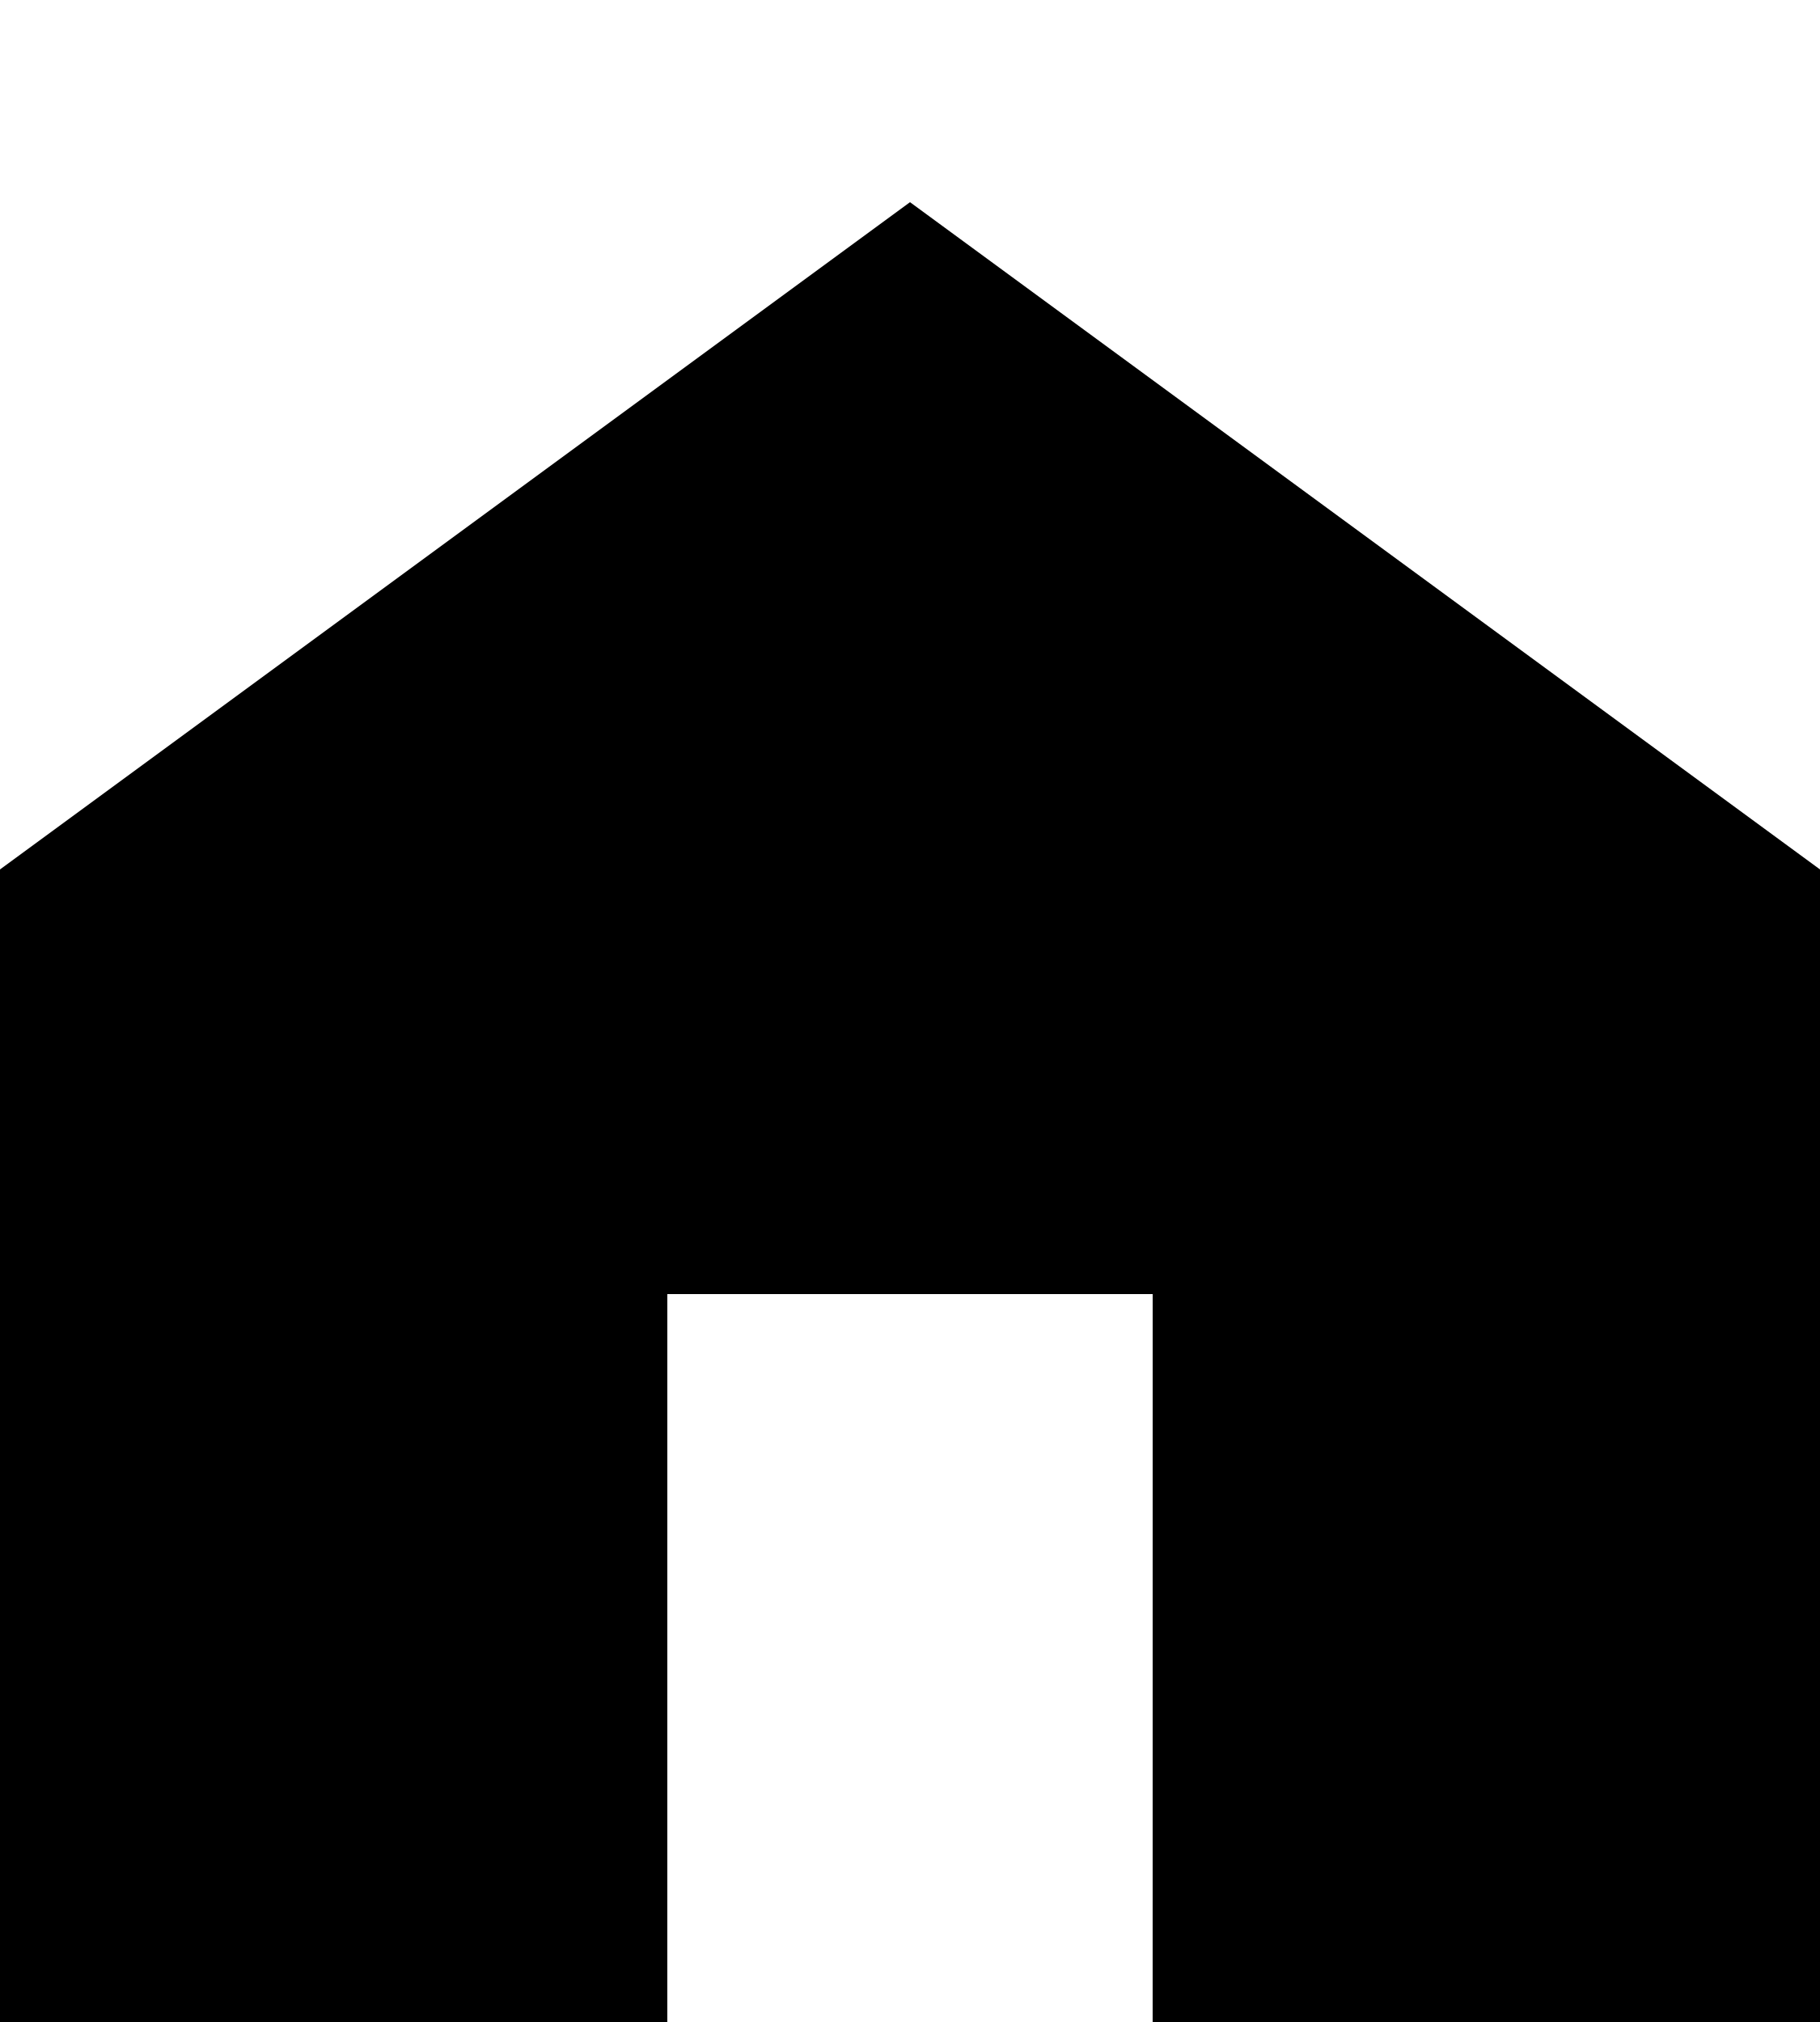
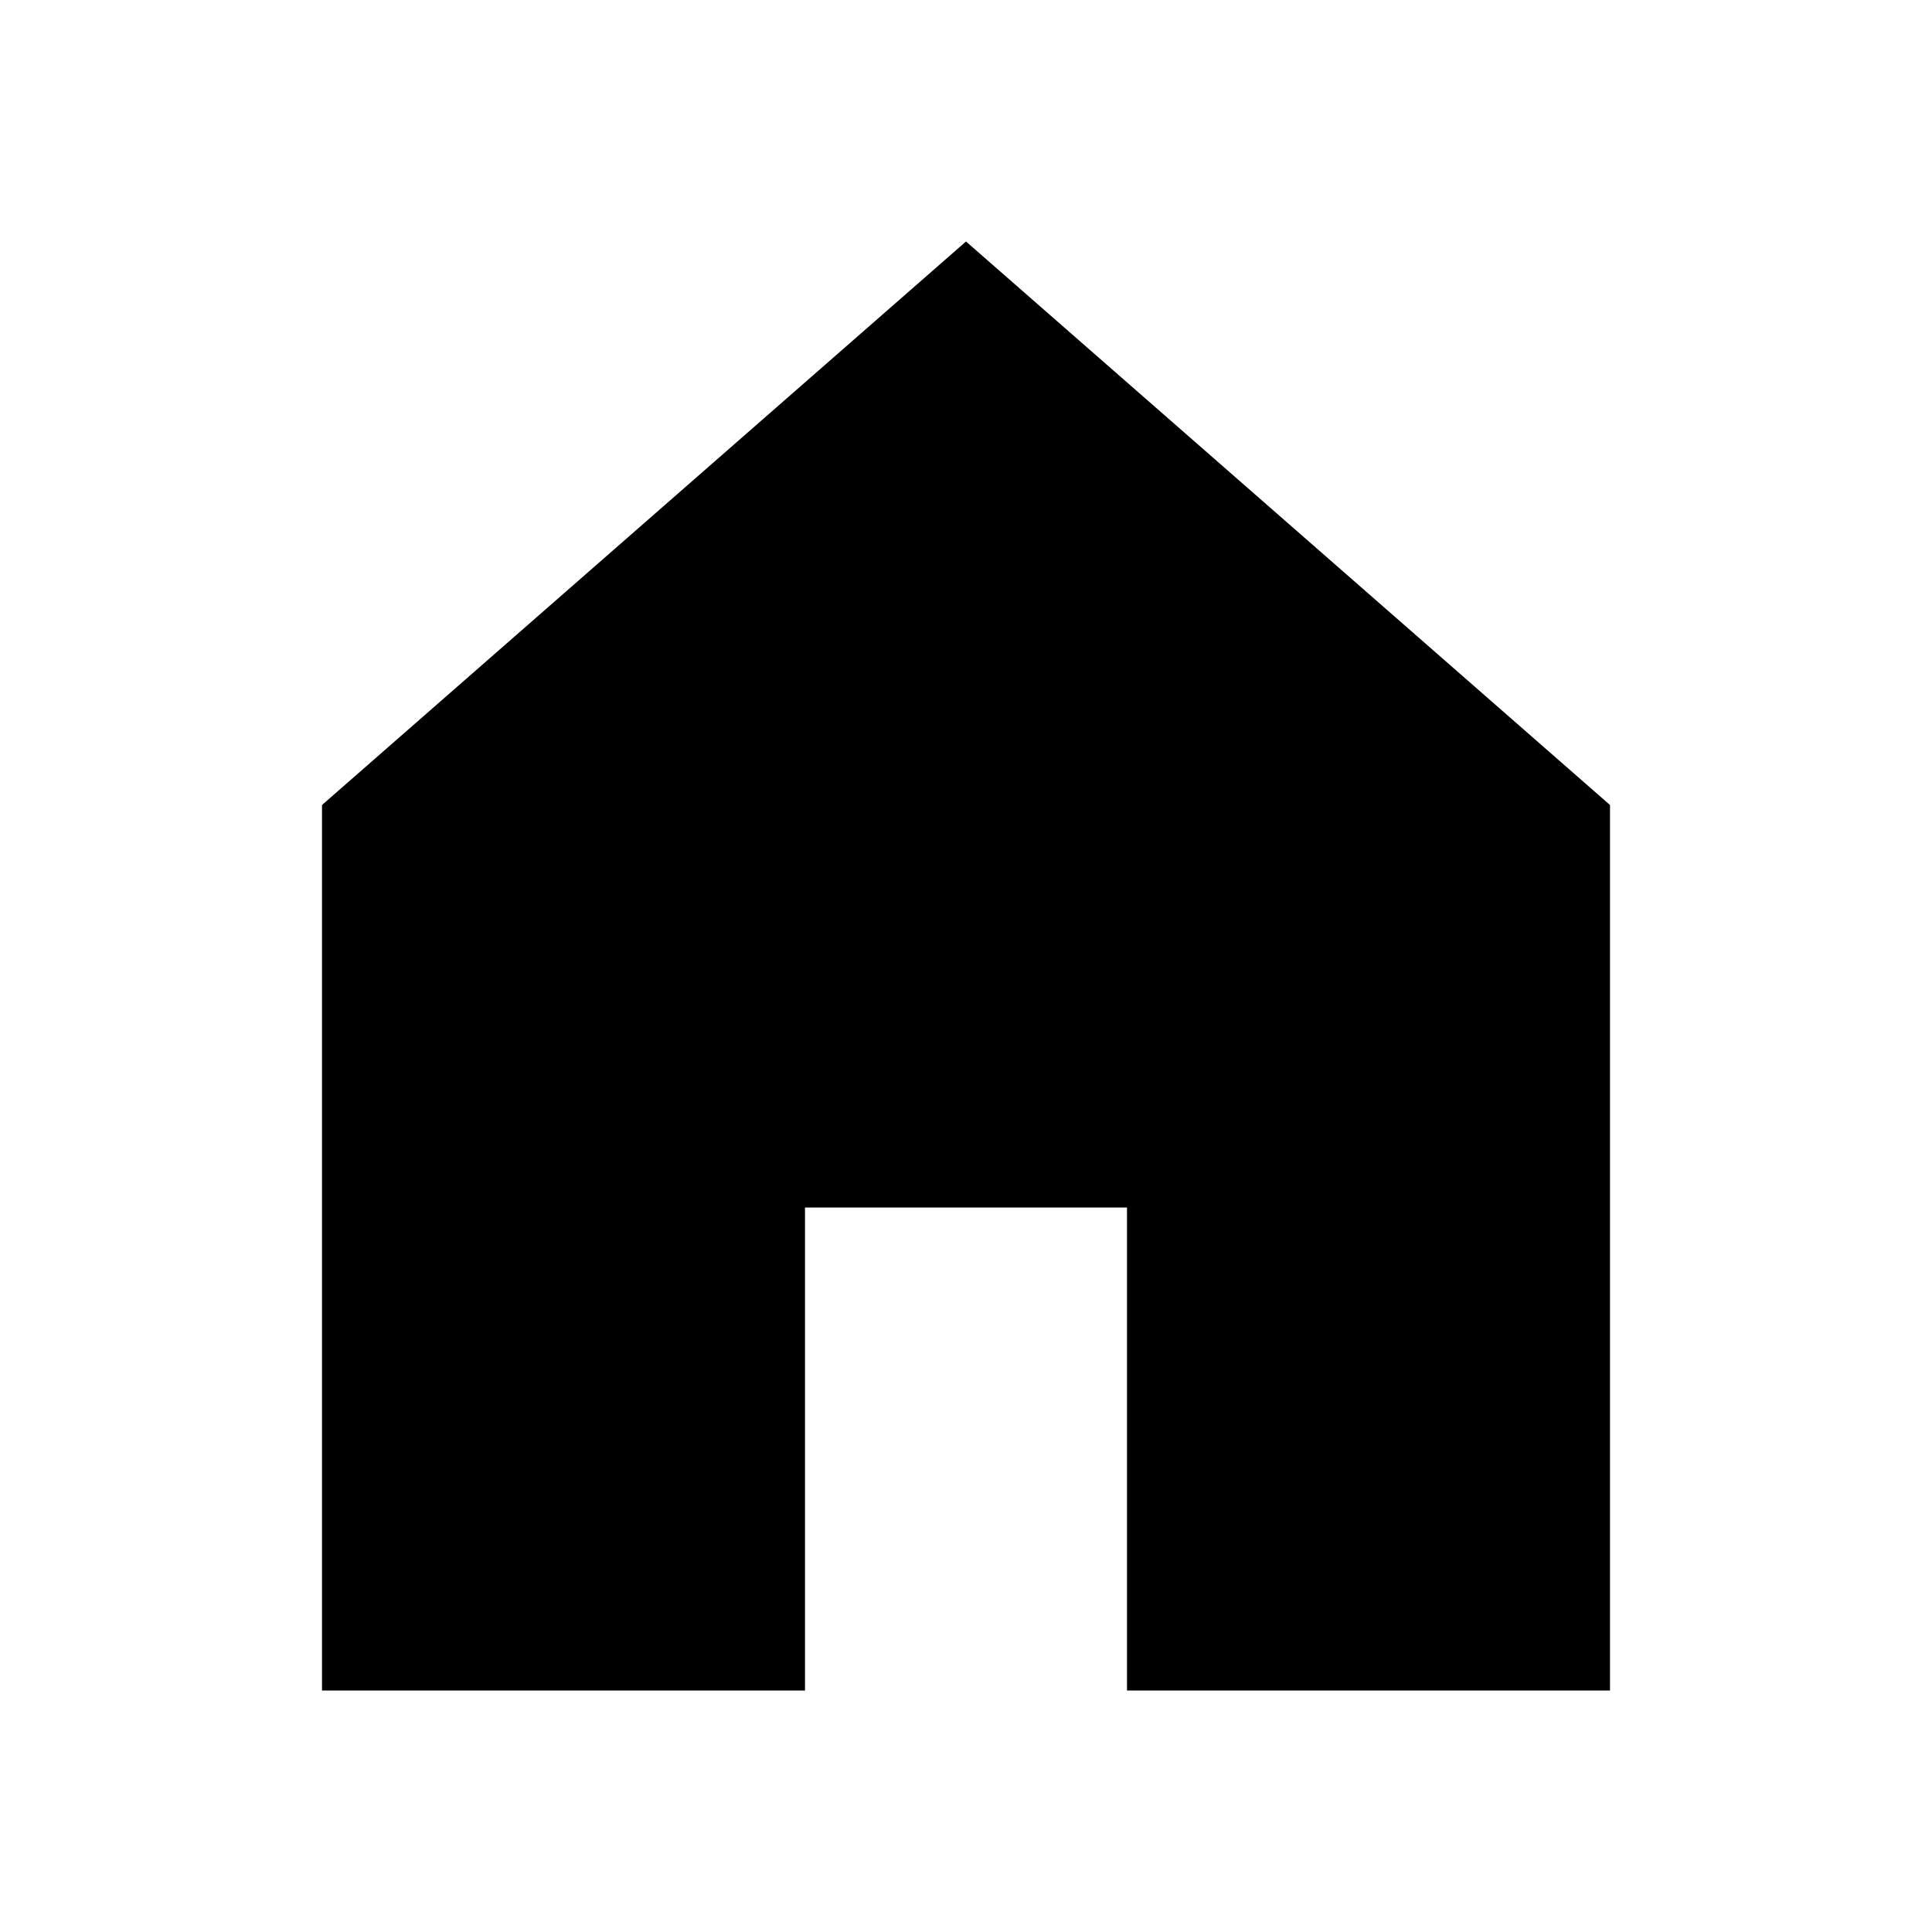
- <svg xmlns="http://www.w3.org/2000/svg" version="1.1" width="18px" height="20px" viewBox="5 0 90 90" xml:space="preserve">
+ <svg viewBox="0 0 24 24" preserveAspectRatio="xMidYMid meet" focusable="false" width="current" height="current" fill="current" style="pointer-events: none; display: block;">
  <g>
-     <polygon fill="#000000" points="64.999,92 65,56 35,56 34.999,92 8,92 8,39.52 50,8.72 92,39.52 92,92  " />
-     <path fill="#000000" d="M50,12.44l39,28.6V89H67.999L68,59l0-6h-6H38h-6l0,6l-0.001,30H11V41.04L50,12.44 M50,5L5,38v57h32.999   L38,59h24l-0.001,36H95V38L50,5L50,5z" />
+     <path d="M4,10V21h6V15h4v6h6V10L12,3Z" />
  </g>
</svg>
